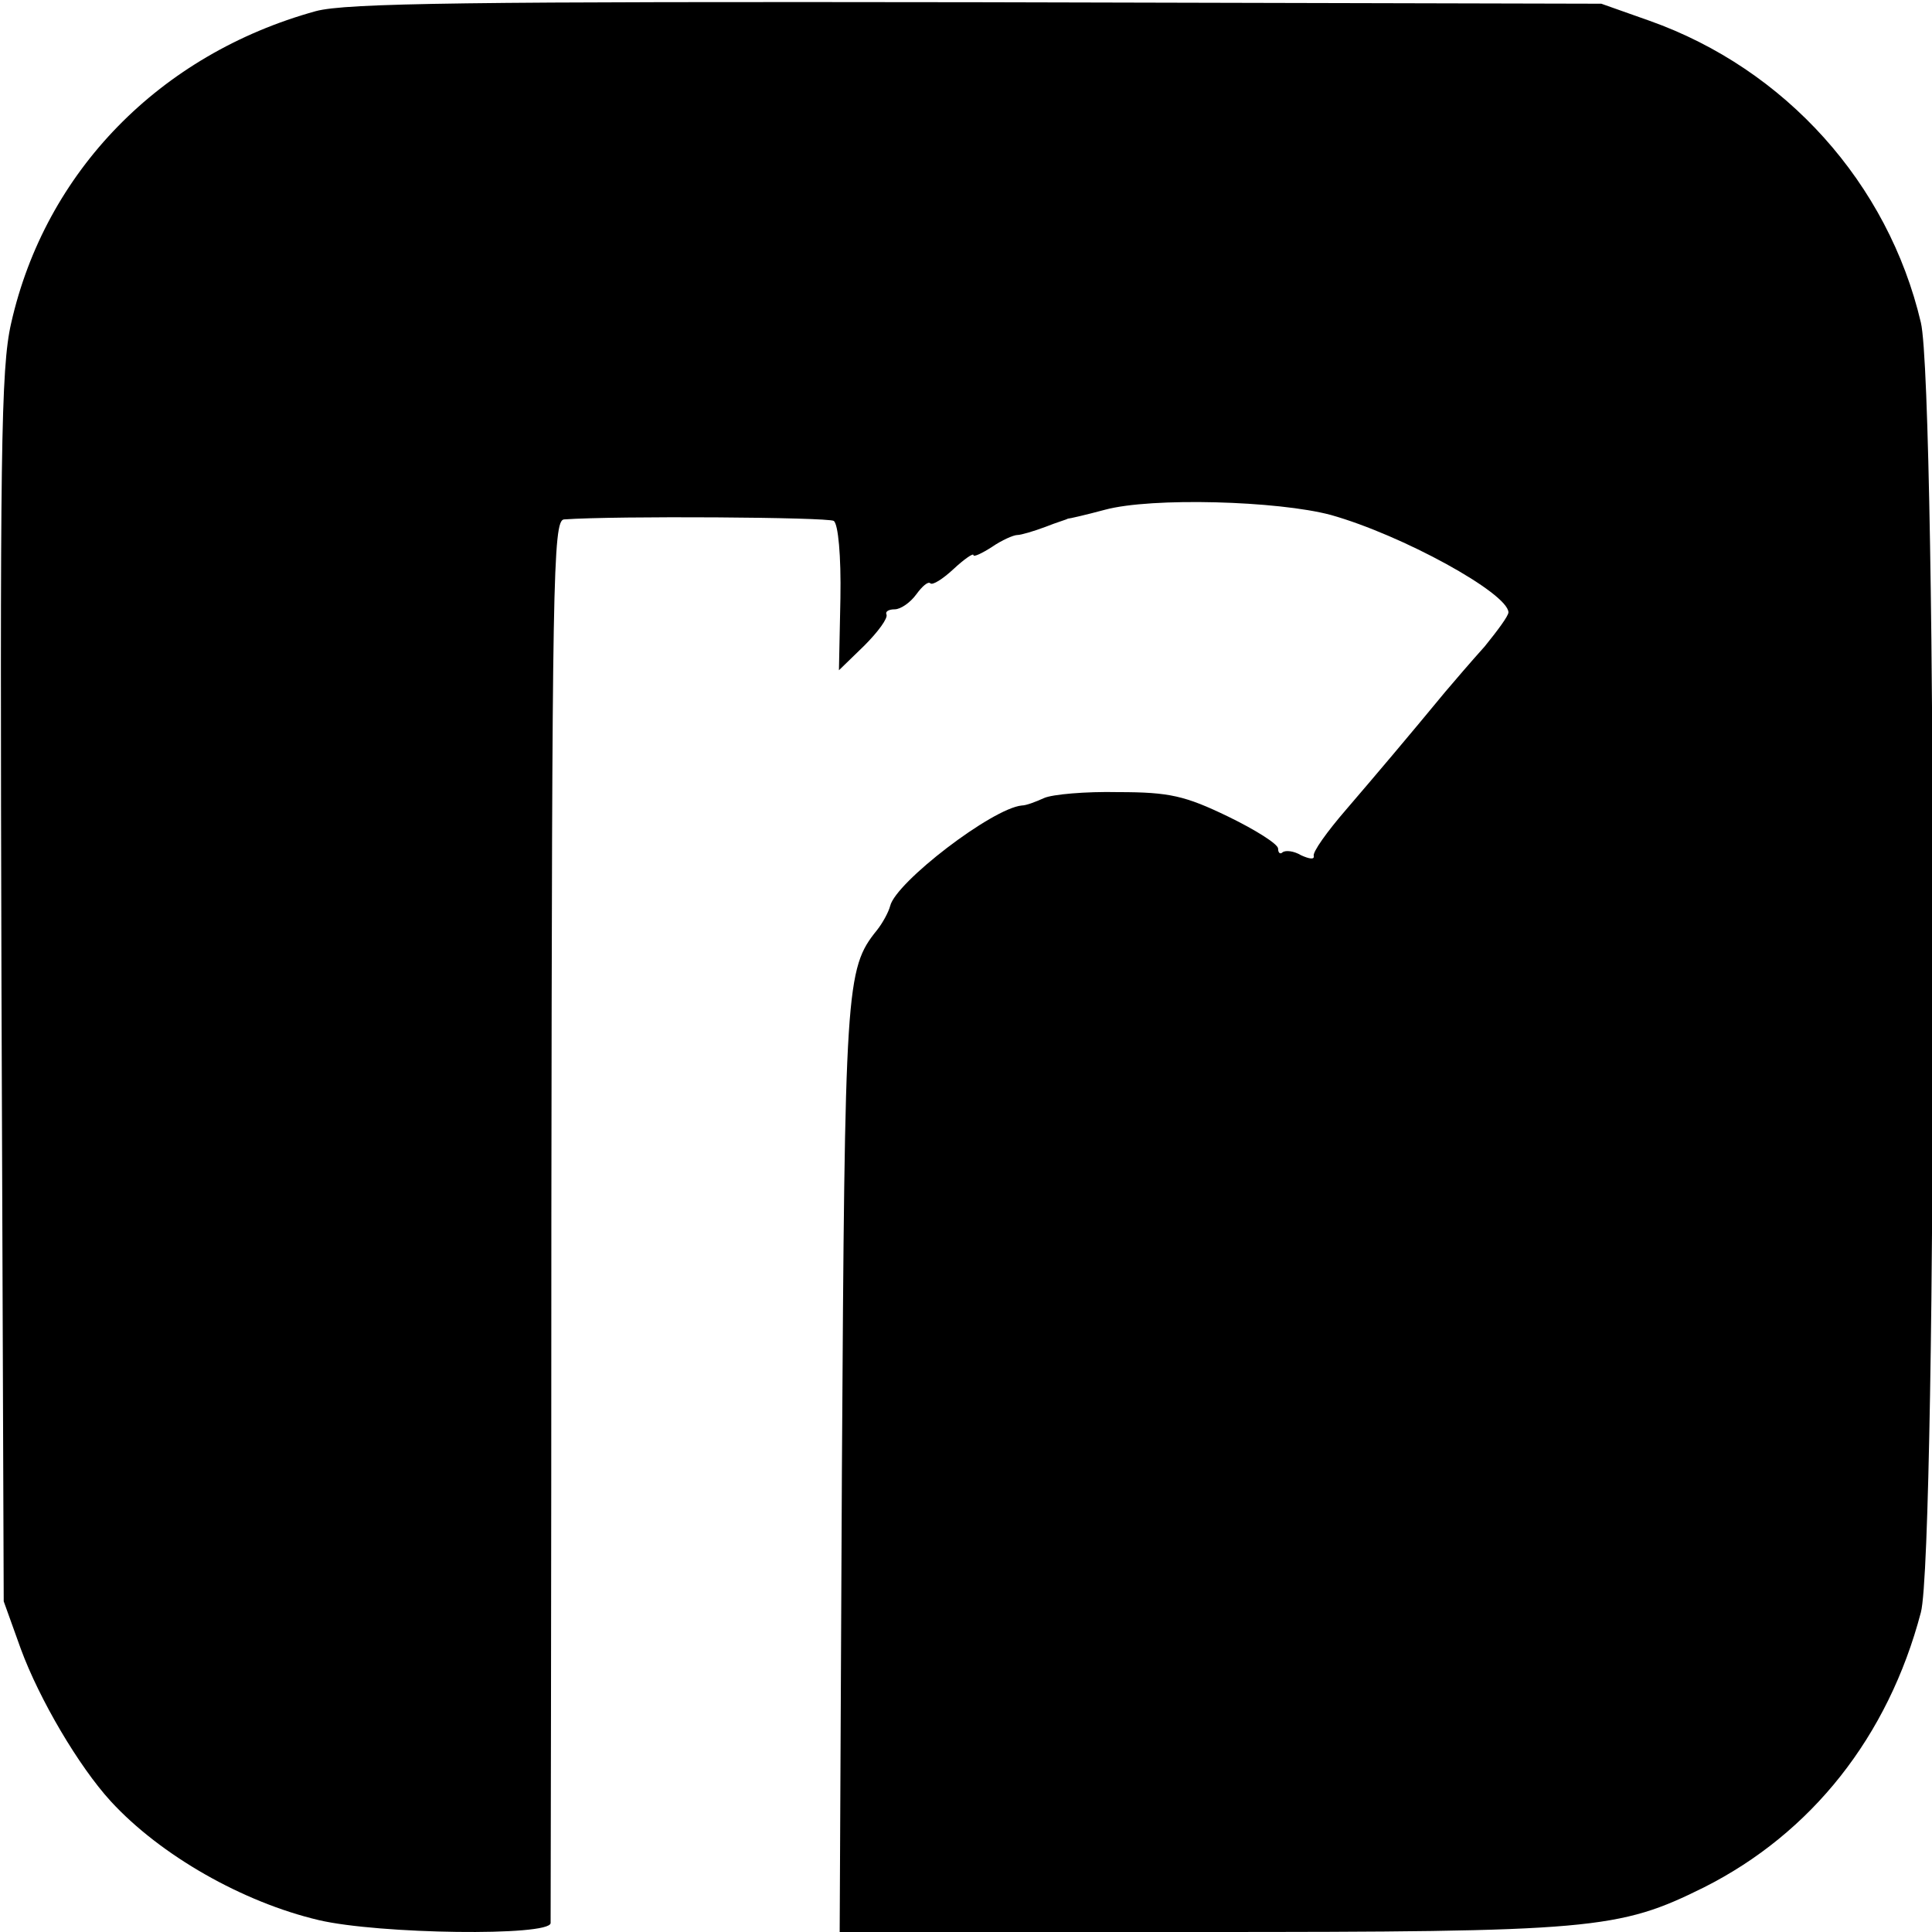
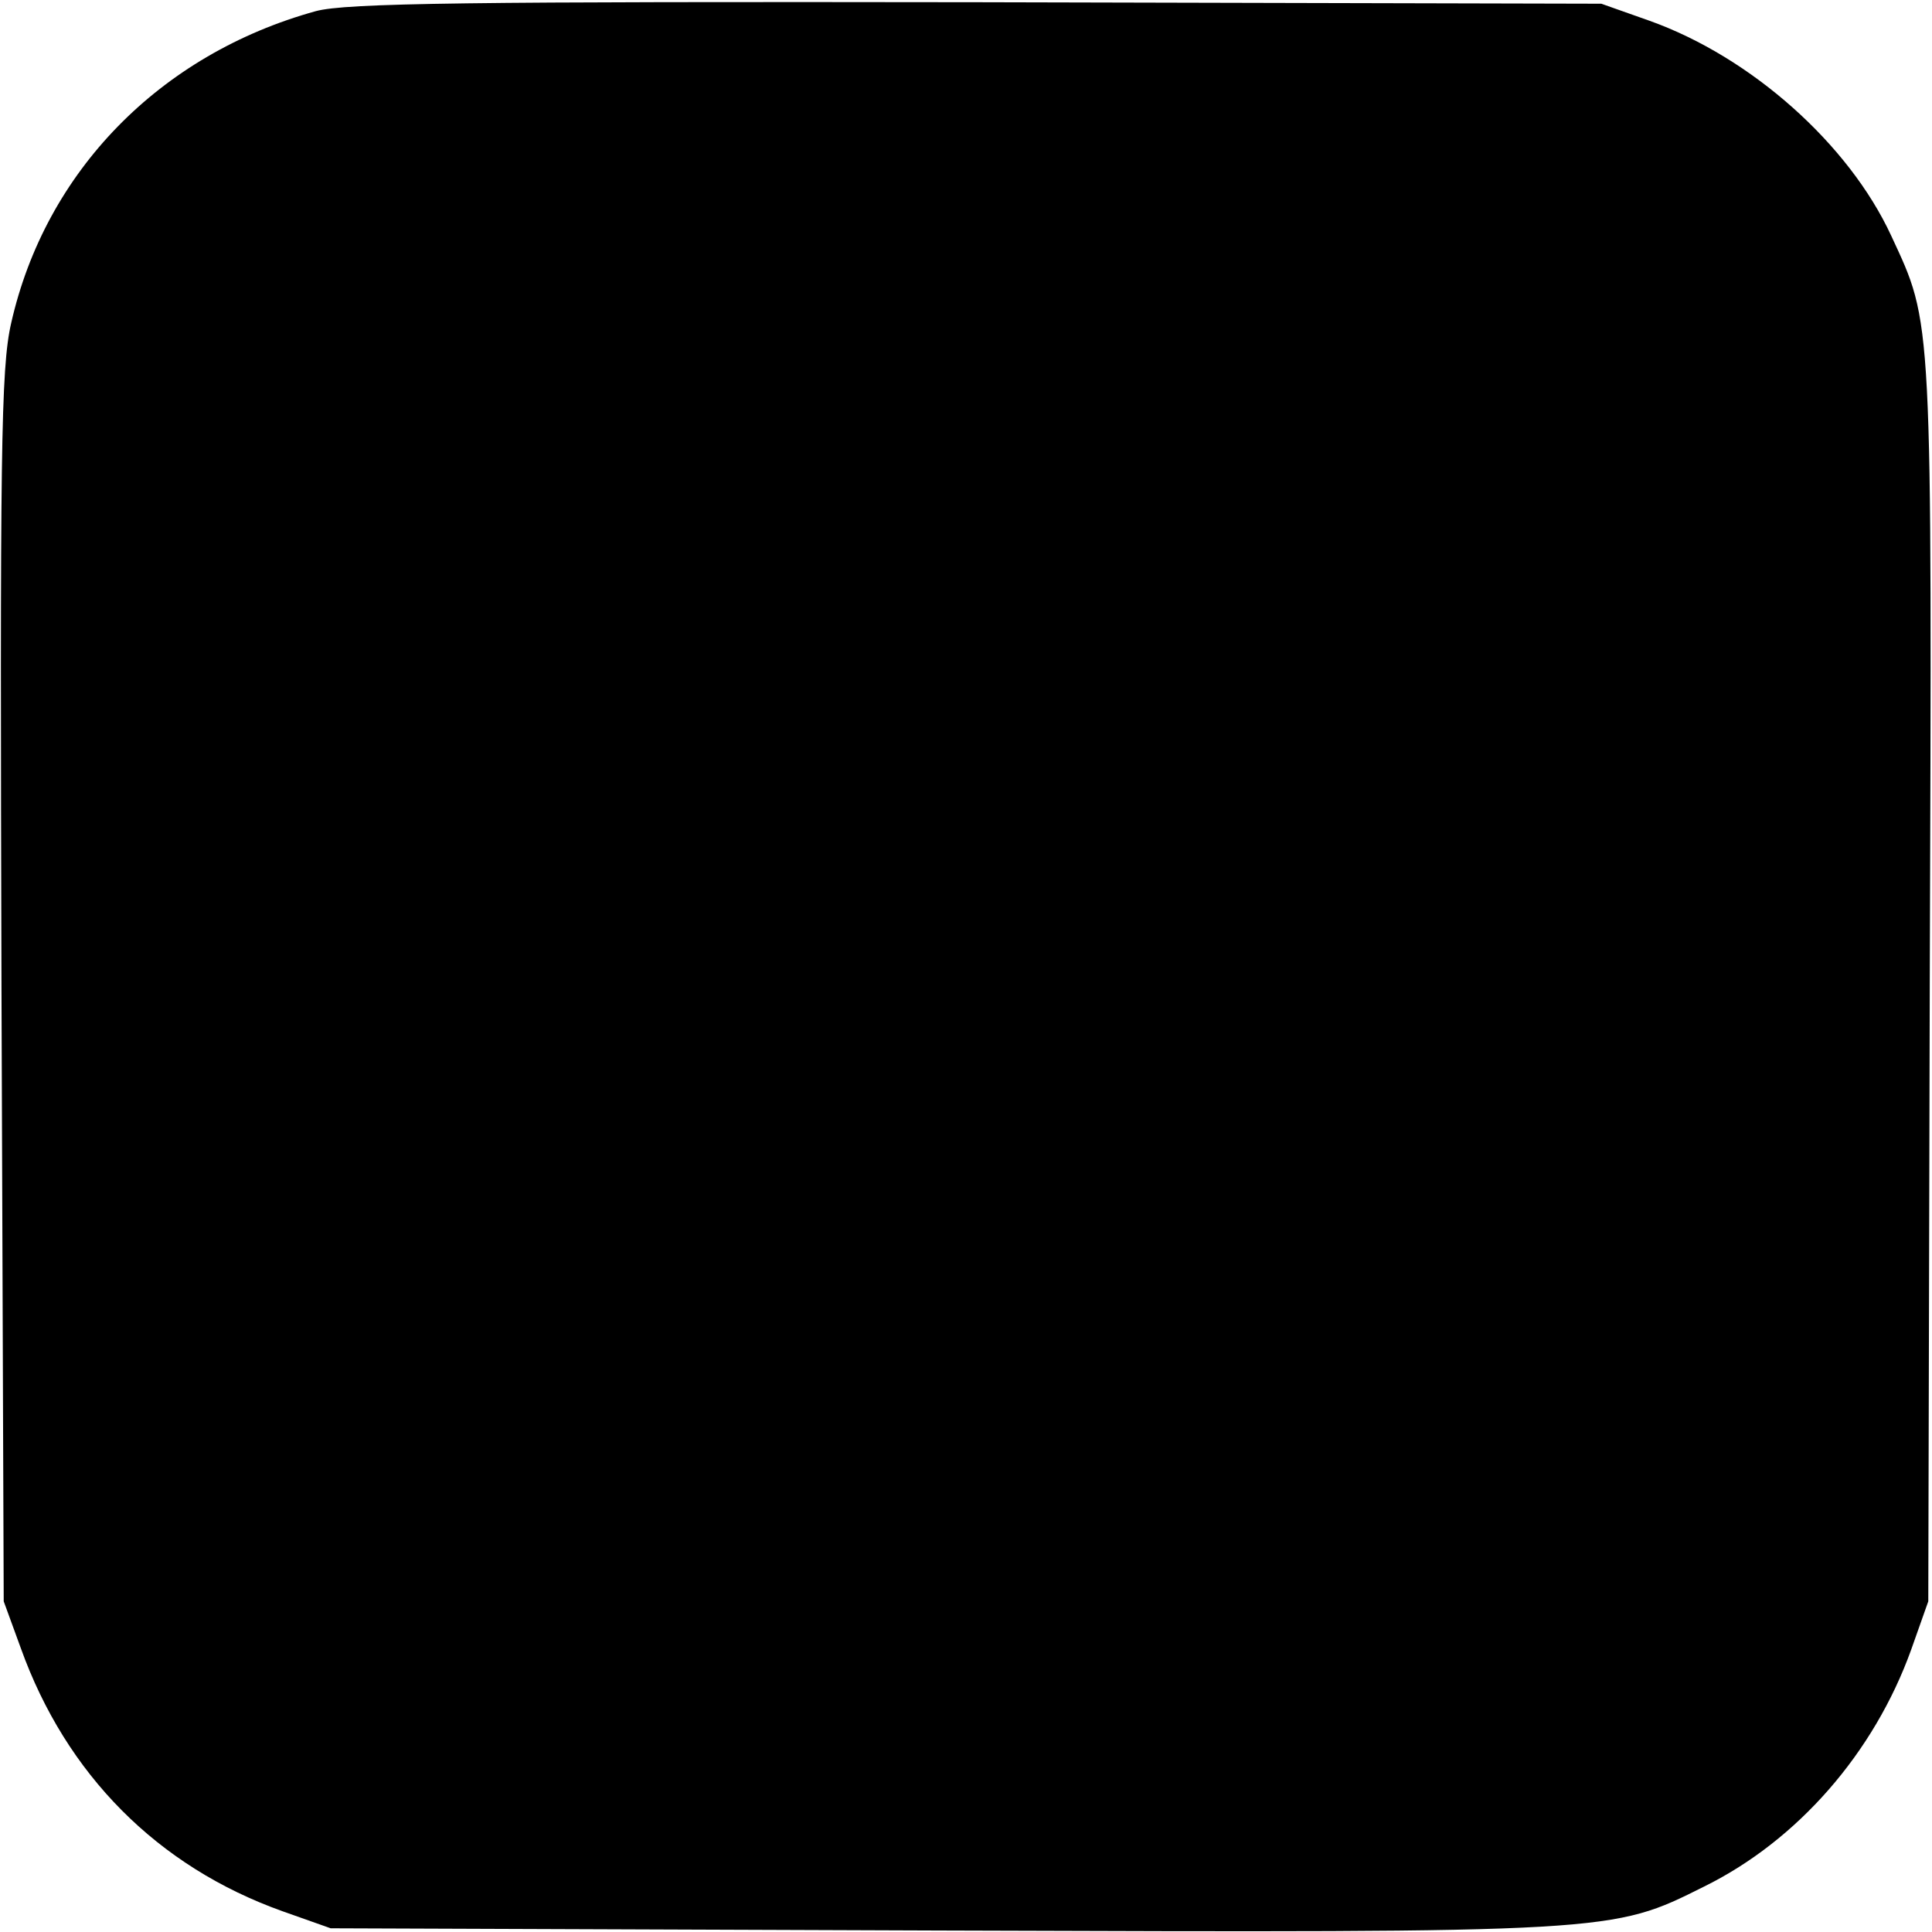
<svg xmlns="http://www.w3.org/2000/svg" version="1.0" width="260pt" height="260pt" viewBox="0 0 260 260" preserveAspectRatio="xMidYMid meet">
  <g transform="translate(0,260) scale(0.1,-0.1)" fill="#000000" stroke="none">
-     <path d="M425 2585 c-210 -58 -364 -216 -410 -420 -14 -61 -15 -175 -13 -895 l3 -825 23 -64 c25 -68 78 -158 121 -205 67 -73 178 -136 280 -160 81 -19 311 -22 312 -4 0 7 1 435 1 951 1 854 2 937 17 938 70 5 355 3 363 -2 6 -4 10 -47 9 -104 l-2 -97 34 33 c19 19 32 37 30 42 -2 4 3 7 11 7 8 0 21 9 29 20 8 11 16 18 19 15 3 -3 17 6 31 19 15 14 27 22 27 19 0 -3 11 2 25 11 13 9 29 16 34 16 5 0 22 5 38 11 15 6 29 10 30 11 2 0 24 5 50 12 63 17 233 12 304 -7 96 -27 238 -105 239 -131 0 -5 -15 -25 -32 -46 -18 -20 -42 -48 -53 -61 -52 -63 -91 -109 -133 -158 -26 -30 -46 -58 -44 -63 1 -5 -6 -4 -17 1 -10 6 -21 7 -25 4 -3 -3 -6 -1 -6 5 0 6 -30 25 -67 43 -58 28 -79 33 -148 33 -44 1 -89 -3 -100 -8 -11 -5 -24 -10 -30 -10 -40 -4 -169 -103 -177 -135 -2 -8 -10 -23 -18 -33 -42 -52 -43 -75 -47 -726 l-3 -622 483 0 c531 0 565 3 680 60 145 73 248 203 292 370 22 81 22 1645 0 1736 -44 187 -182 341 -365 406 l-65 23 -840 2 c-686 1 -849 -1 -890 -12z" />
+     <path d="M425 2585 c-210 -58 -364 -216 -410 -420 -14 -61 -15 -175 -13 -895 l3 -825 23 -63 c61 -170 184 -294 352 -354 l65 -23 821 -3 c907 -3 903 -3 1027 59 126 62 229 180 279 319 l23 65 2 835 c3 905 4 882 -52 1003 -57 123 -188 240 -325 289 l-65 23 -840 2 c-686 1 -849 -1 -890 -12z" />
  </g>
</svg>
